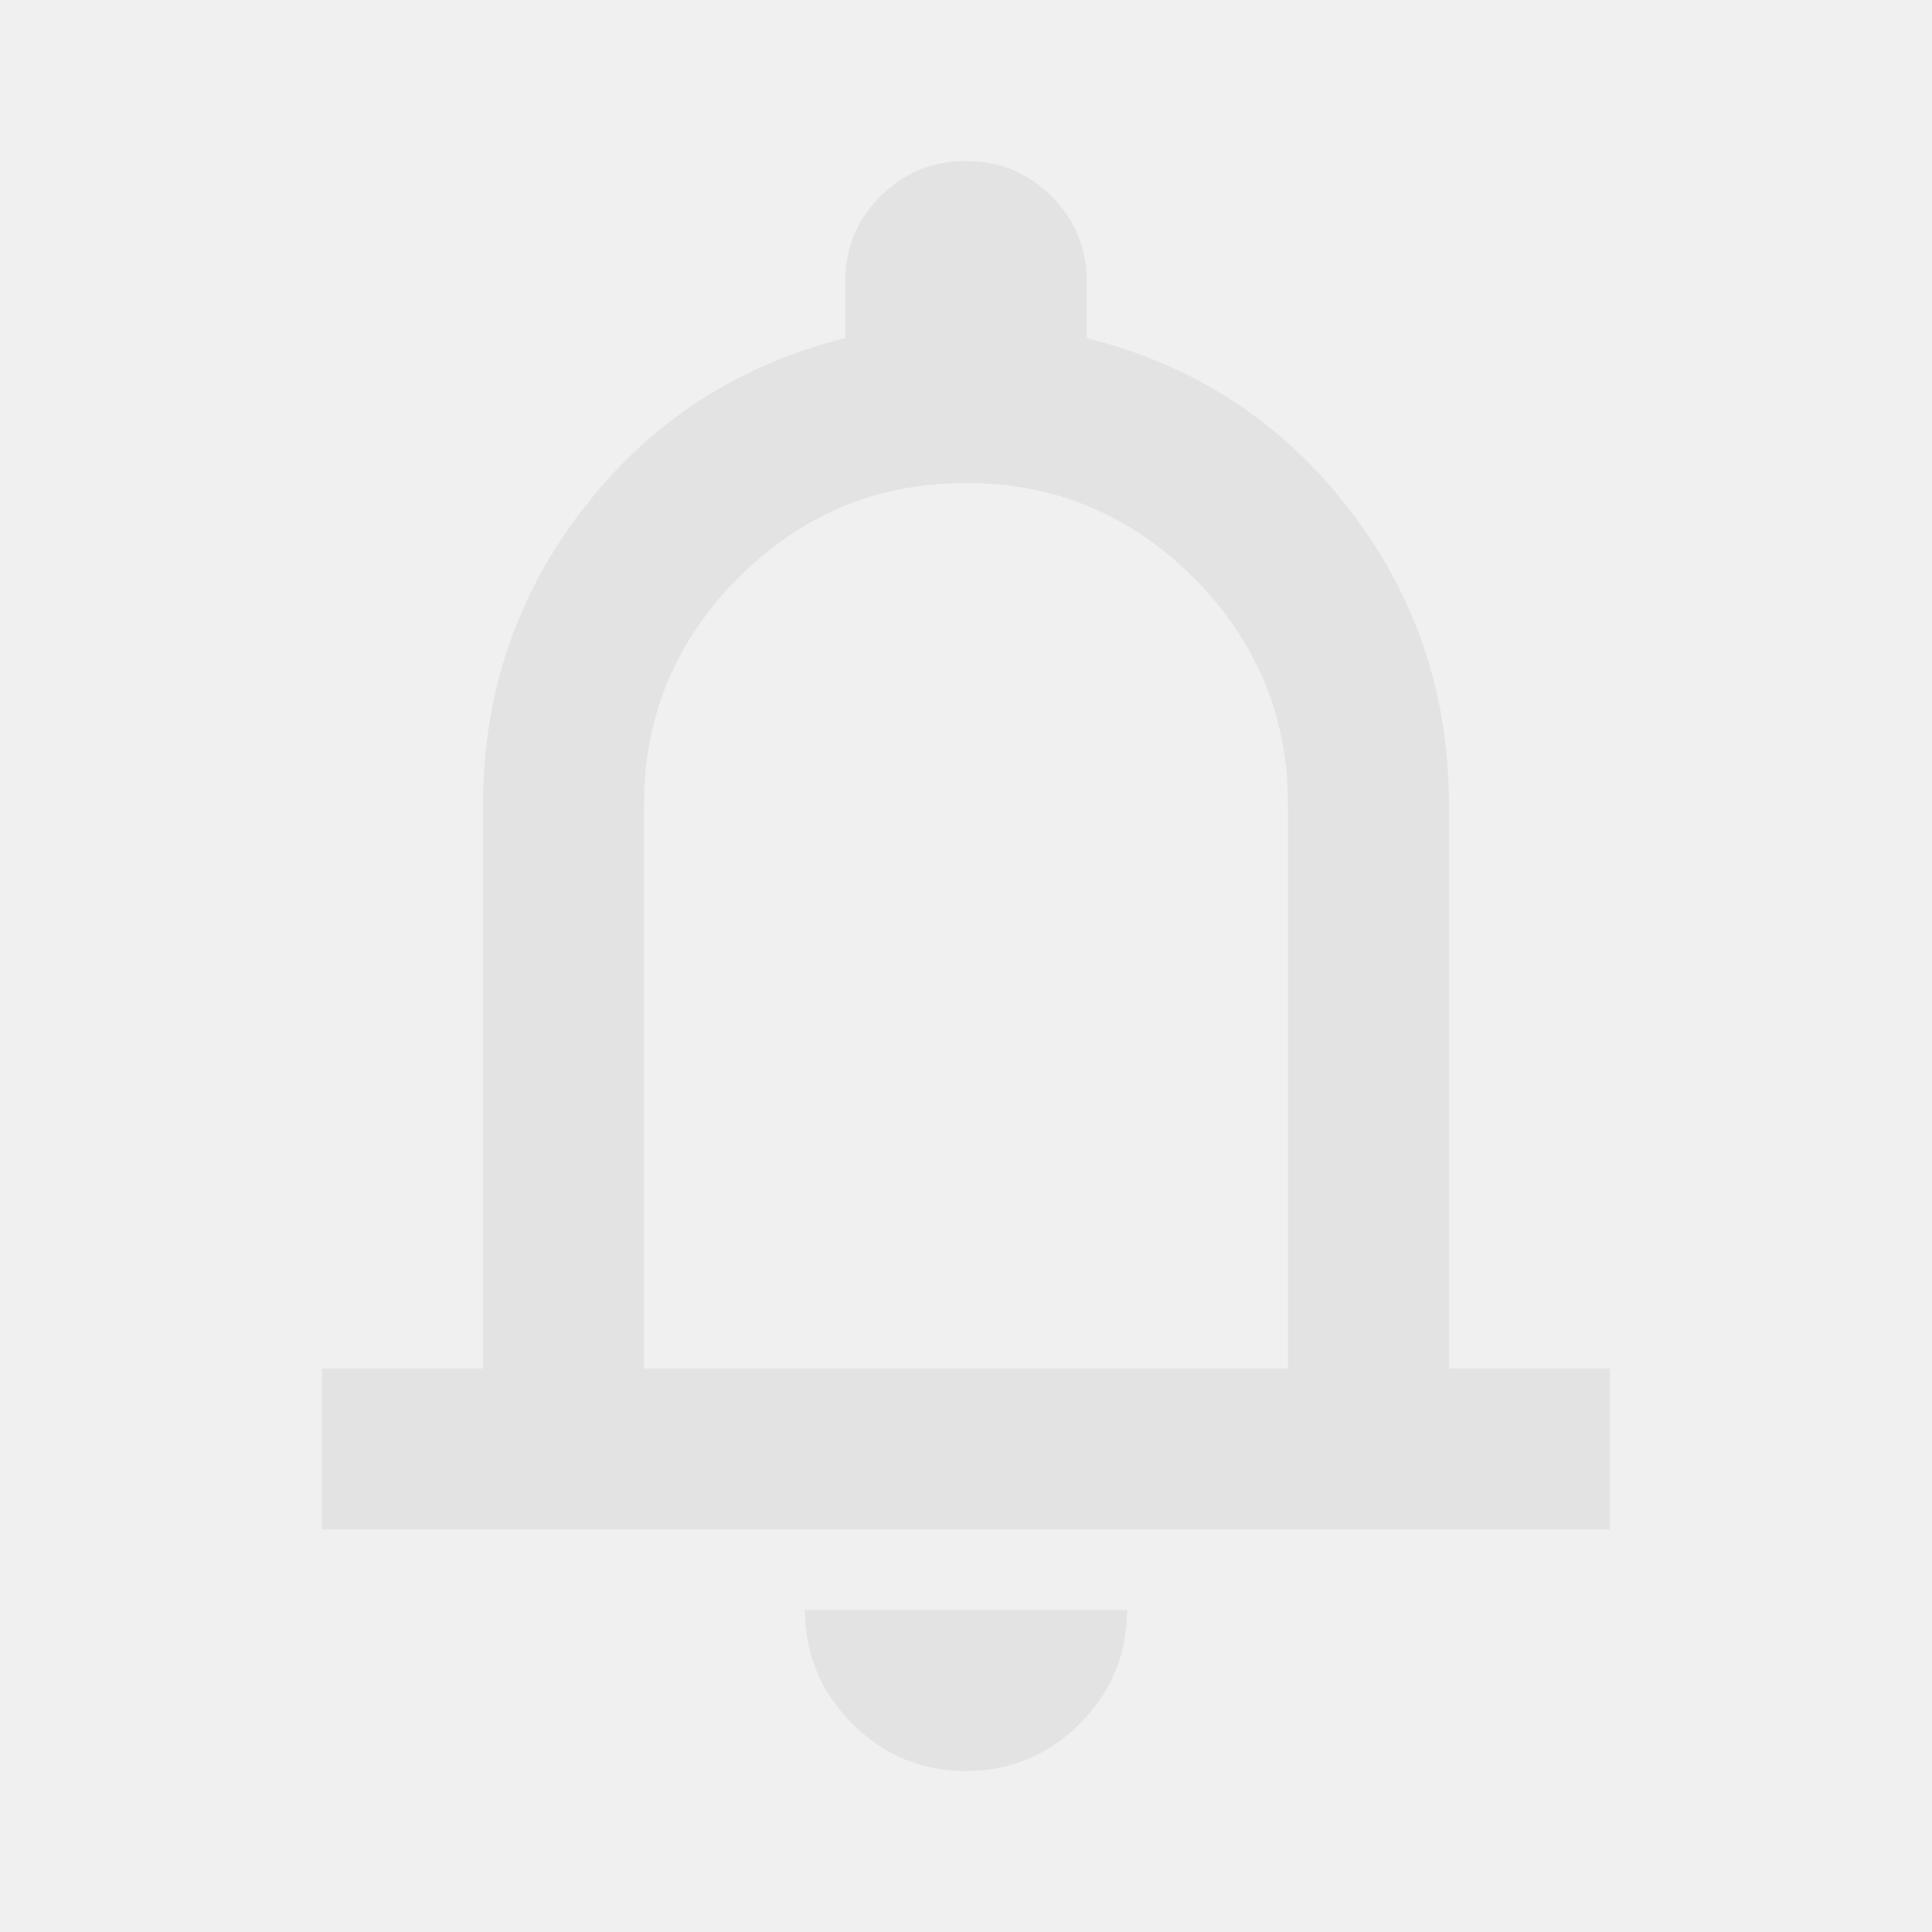
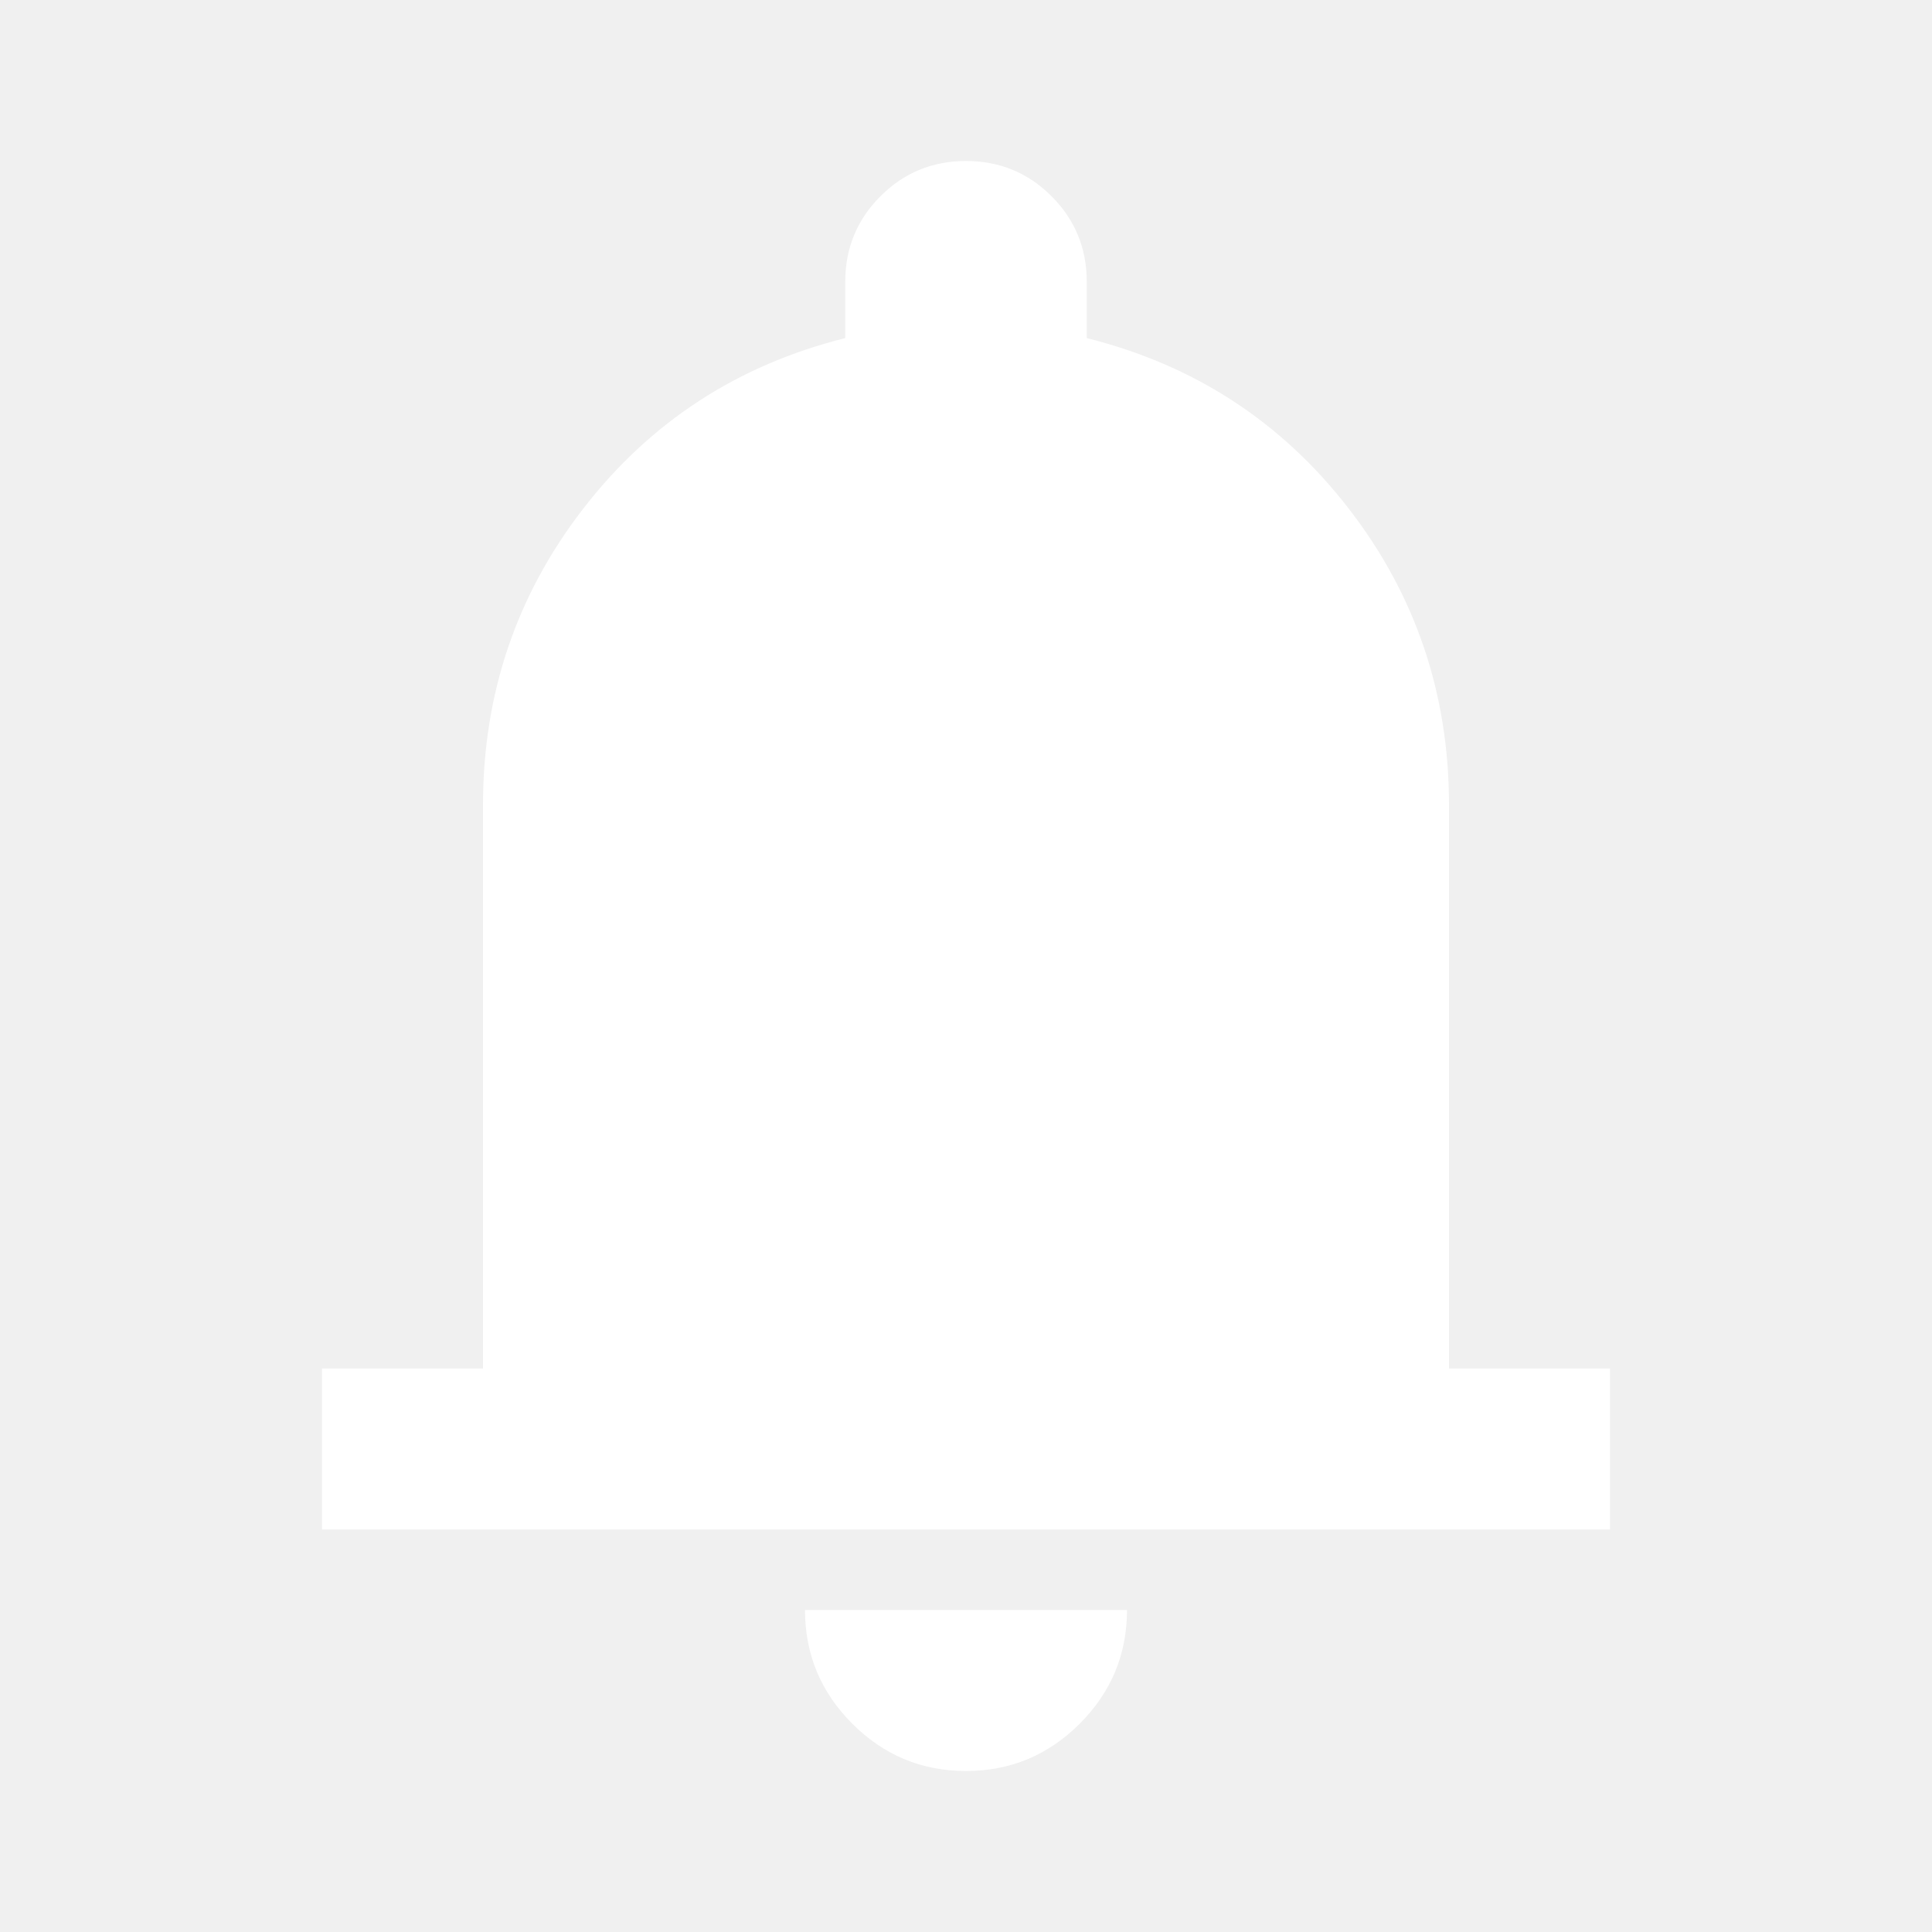
- <svg xmlns="http://www.w3.org/2000/svg" height="24px" viewBox="0 -960 960 960" width="24px" fill="#e3e3e3">
-   <path d="M160-200v-80h80v-280q0-83 50-147.5T420-792v-28q0-25 17.5-42.5T480-880q25 0 42.5 17.5T540-820v28q80 20 130 84.5T720-560v280h80v80H160Zm320-300Zm0 420q-33 0-56.5-23.5T400-160h160q0 33-23.5 56.5T480-80ZM320-280h320v-280q0-66-47-113t-113-47q-66 0-113 47t-47 113v280Z" />
+ <svg xmlns="http://www.w3.org/2000/svg" height="24px" viewBox="0 -960 960 960" width="24px" fill="#FFFFFF">
+   <path d="M160-200v-80h80v-280q0-83 50-147.5T420-792v-28q0-25 17.5-42.5T480-880q25 0 42.5 17.5T540-820v28q80 20 130 84.5T720-560v280h80v80H160ZM480-80q-33 0-56.5-23.5T400-160h160q0 33-23.5 56.5T480-80Z" />
</svg>
